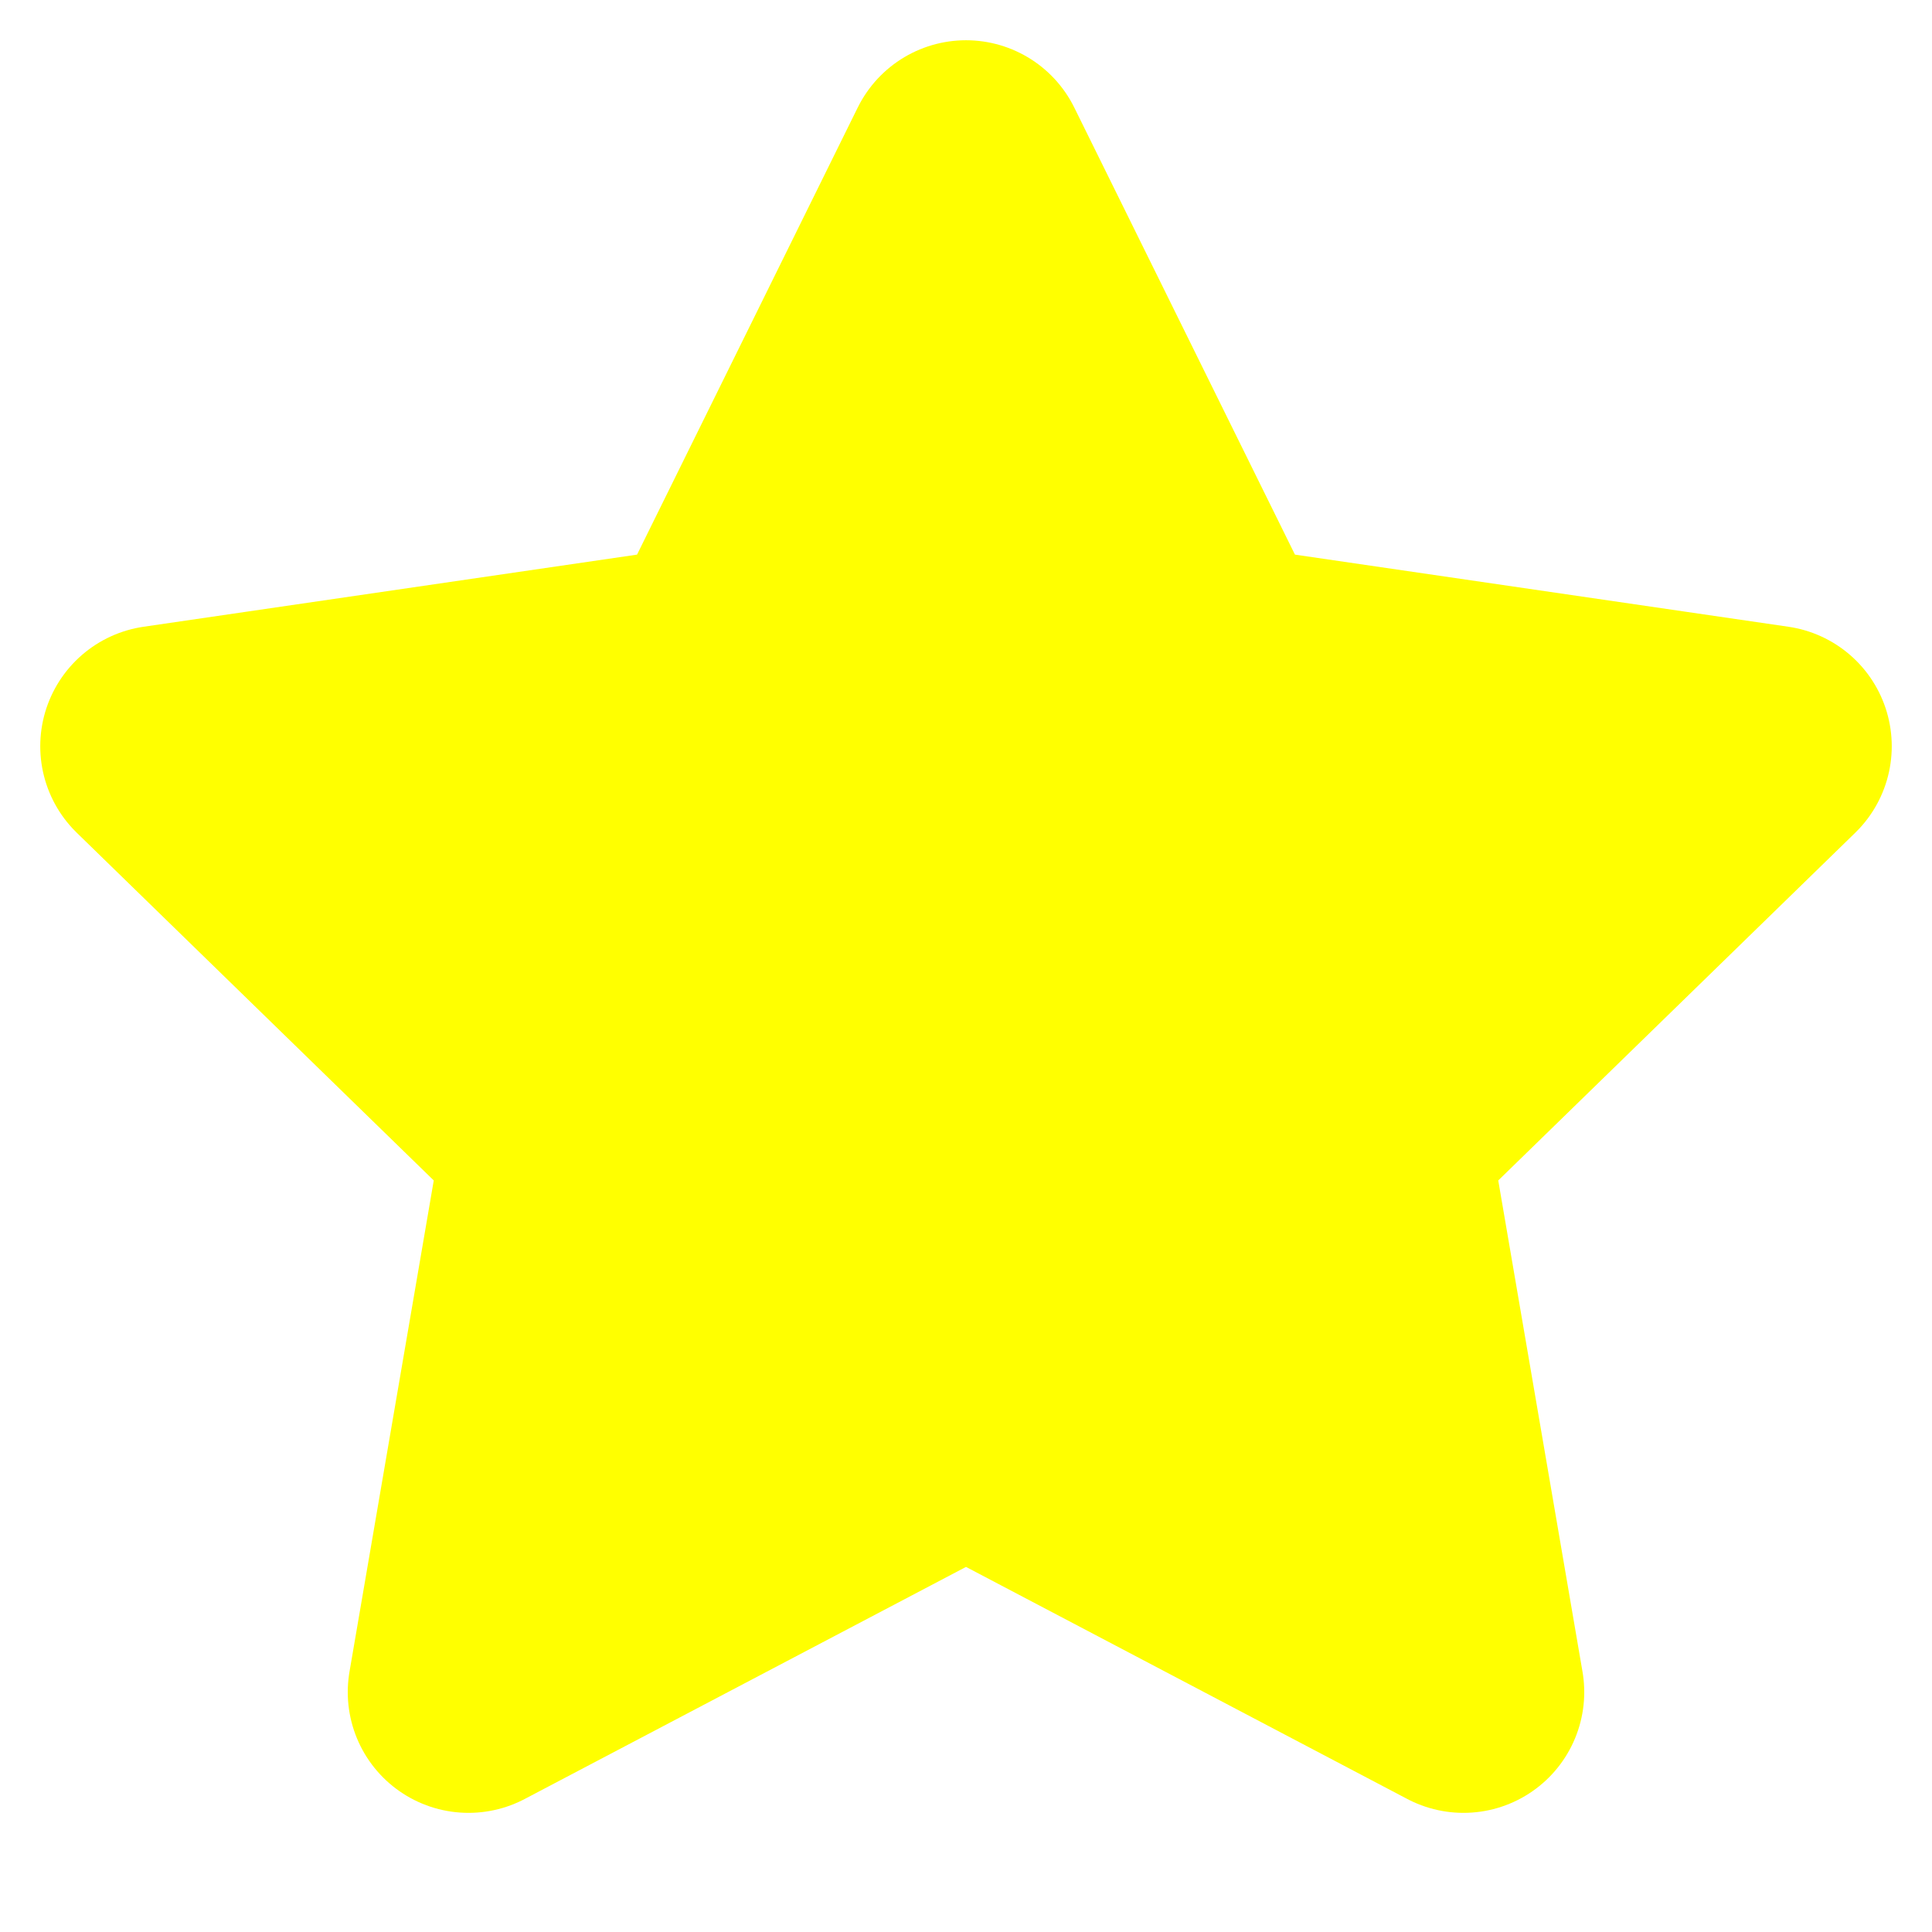
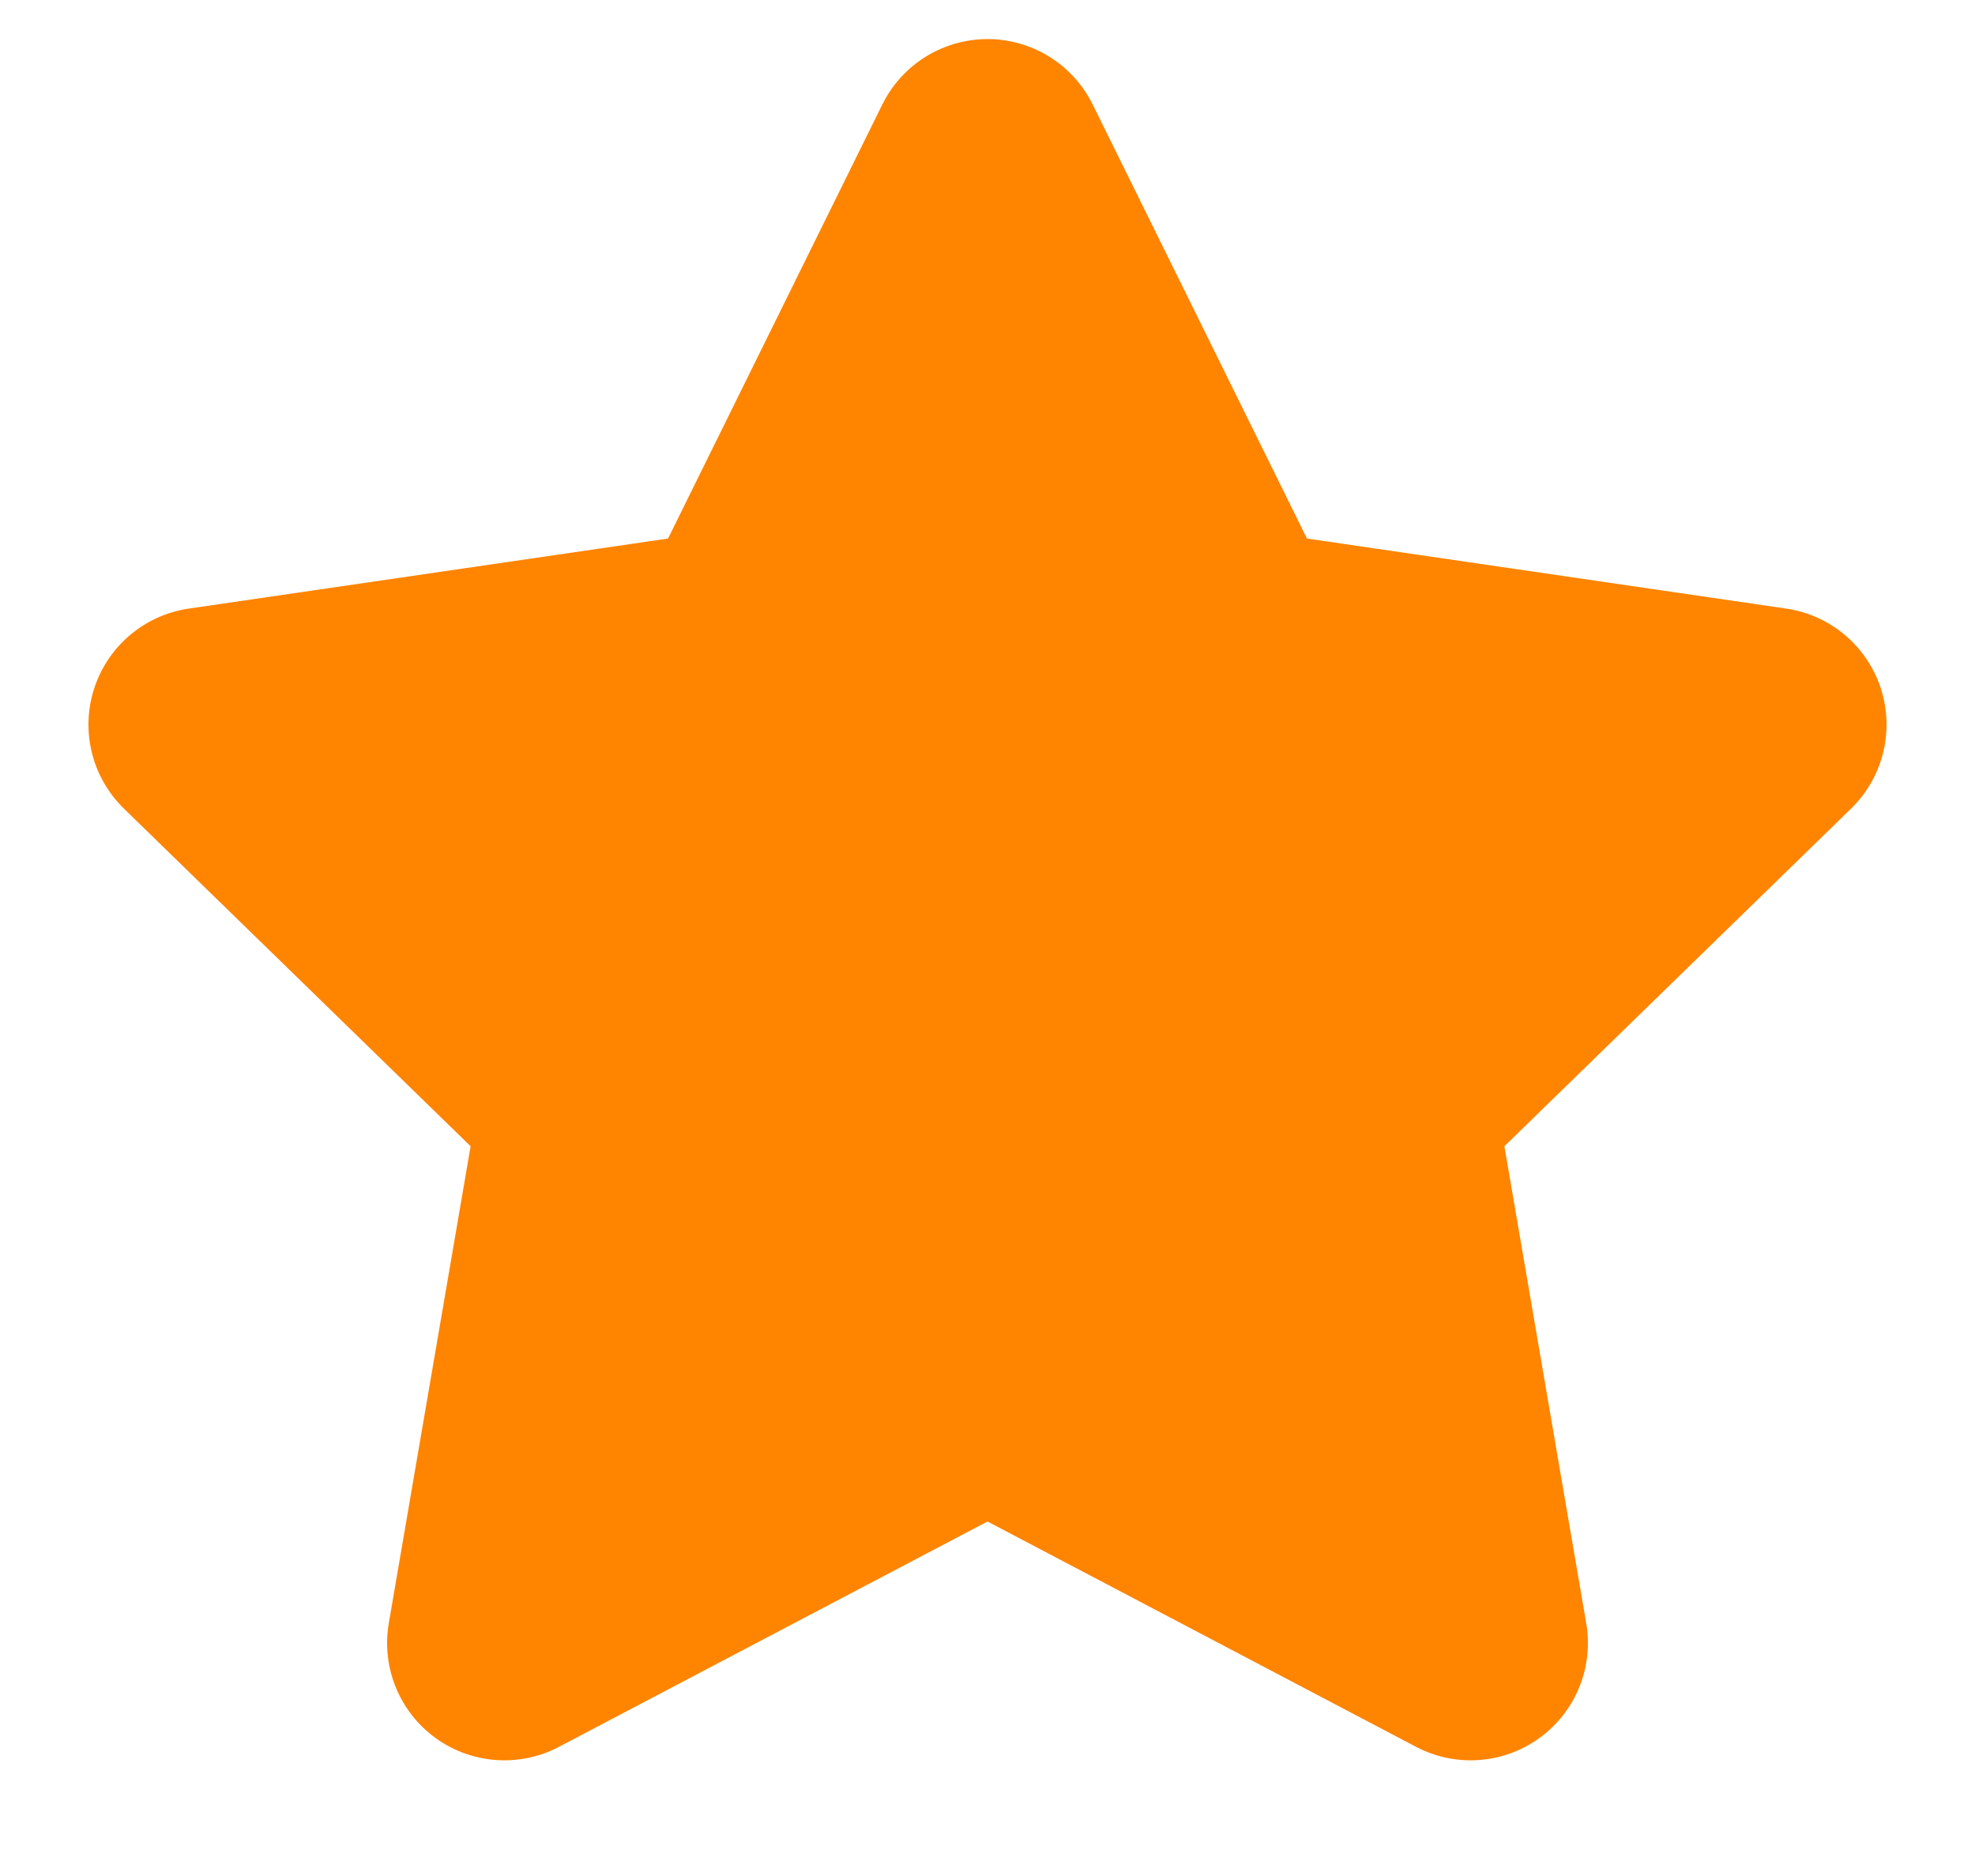
- <svg xmlns="http://www.w3.org/2000/svg" width="18" height="18" viewBox="0 0 24 24" fill="yellow" stroke="yellow" stroke-width="3" stroke-linecap="round" stroke-linejoin="round" class="feather feather-star">
+ <svg xmlns="http://www.w3.org/2000/svg" width="20" height="19" viewBox="0 0 24 24" fill="#FF8400" stroke="#FF8400" stroke-width="3" stroke-linecap="round" stroke-linejoin="round" class="feather feather-star">
  <polygon points="12 2 15.09 8.26 22 9.27 17 14.14 18.18 21.02 12 17.77 5.82 21.02 7 14.14 2 9.27 8.91 8.26 12 2" />
</svg>
